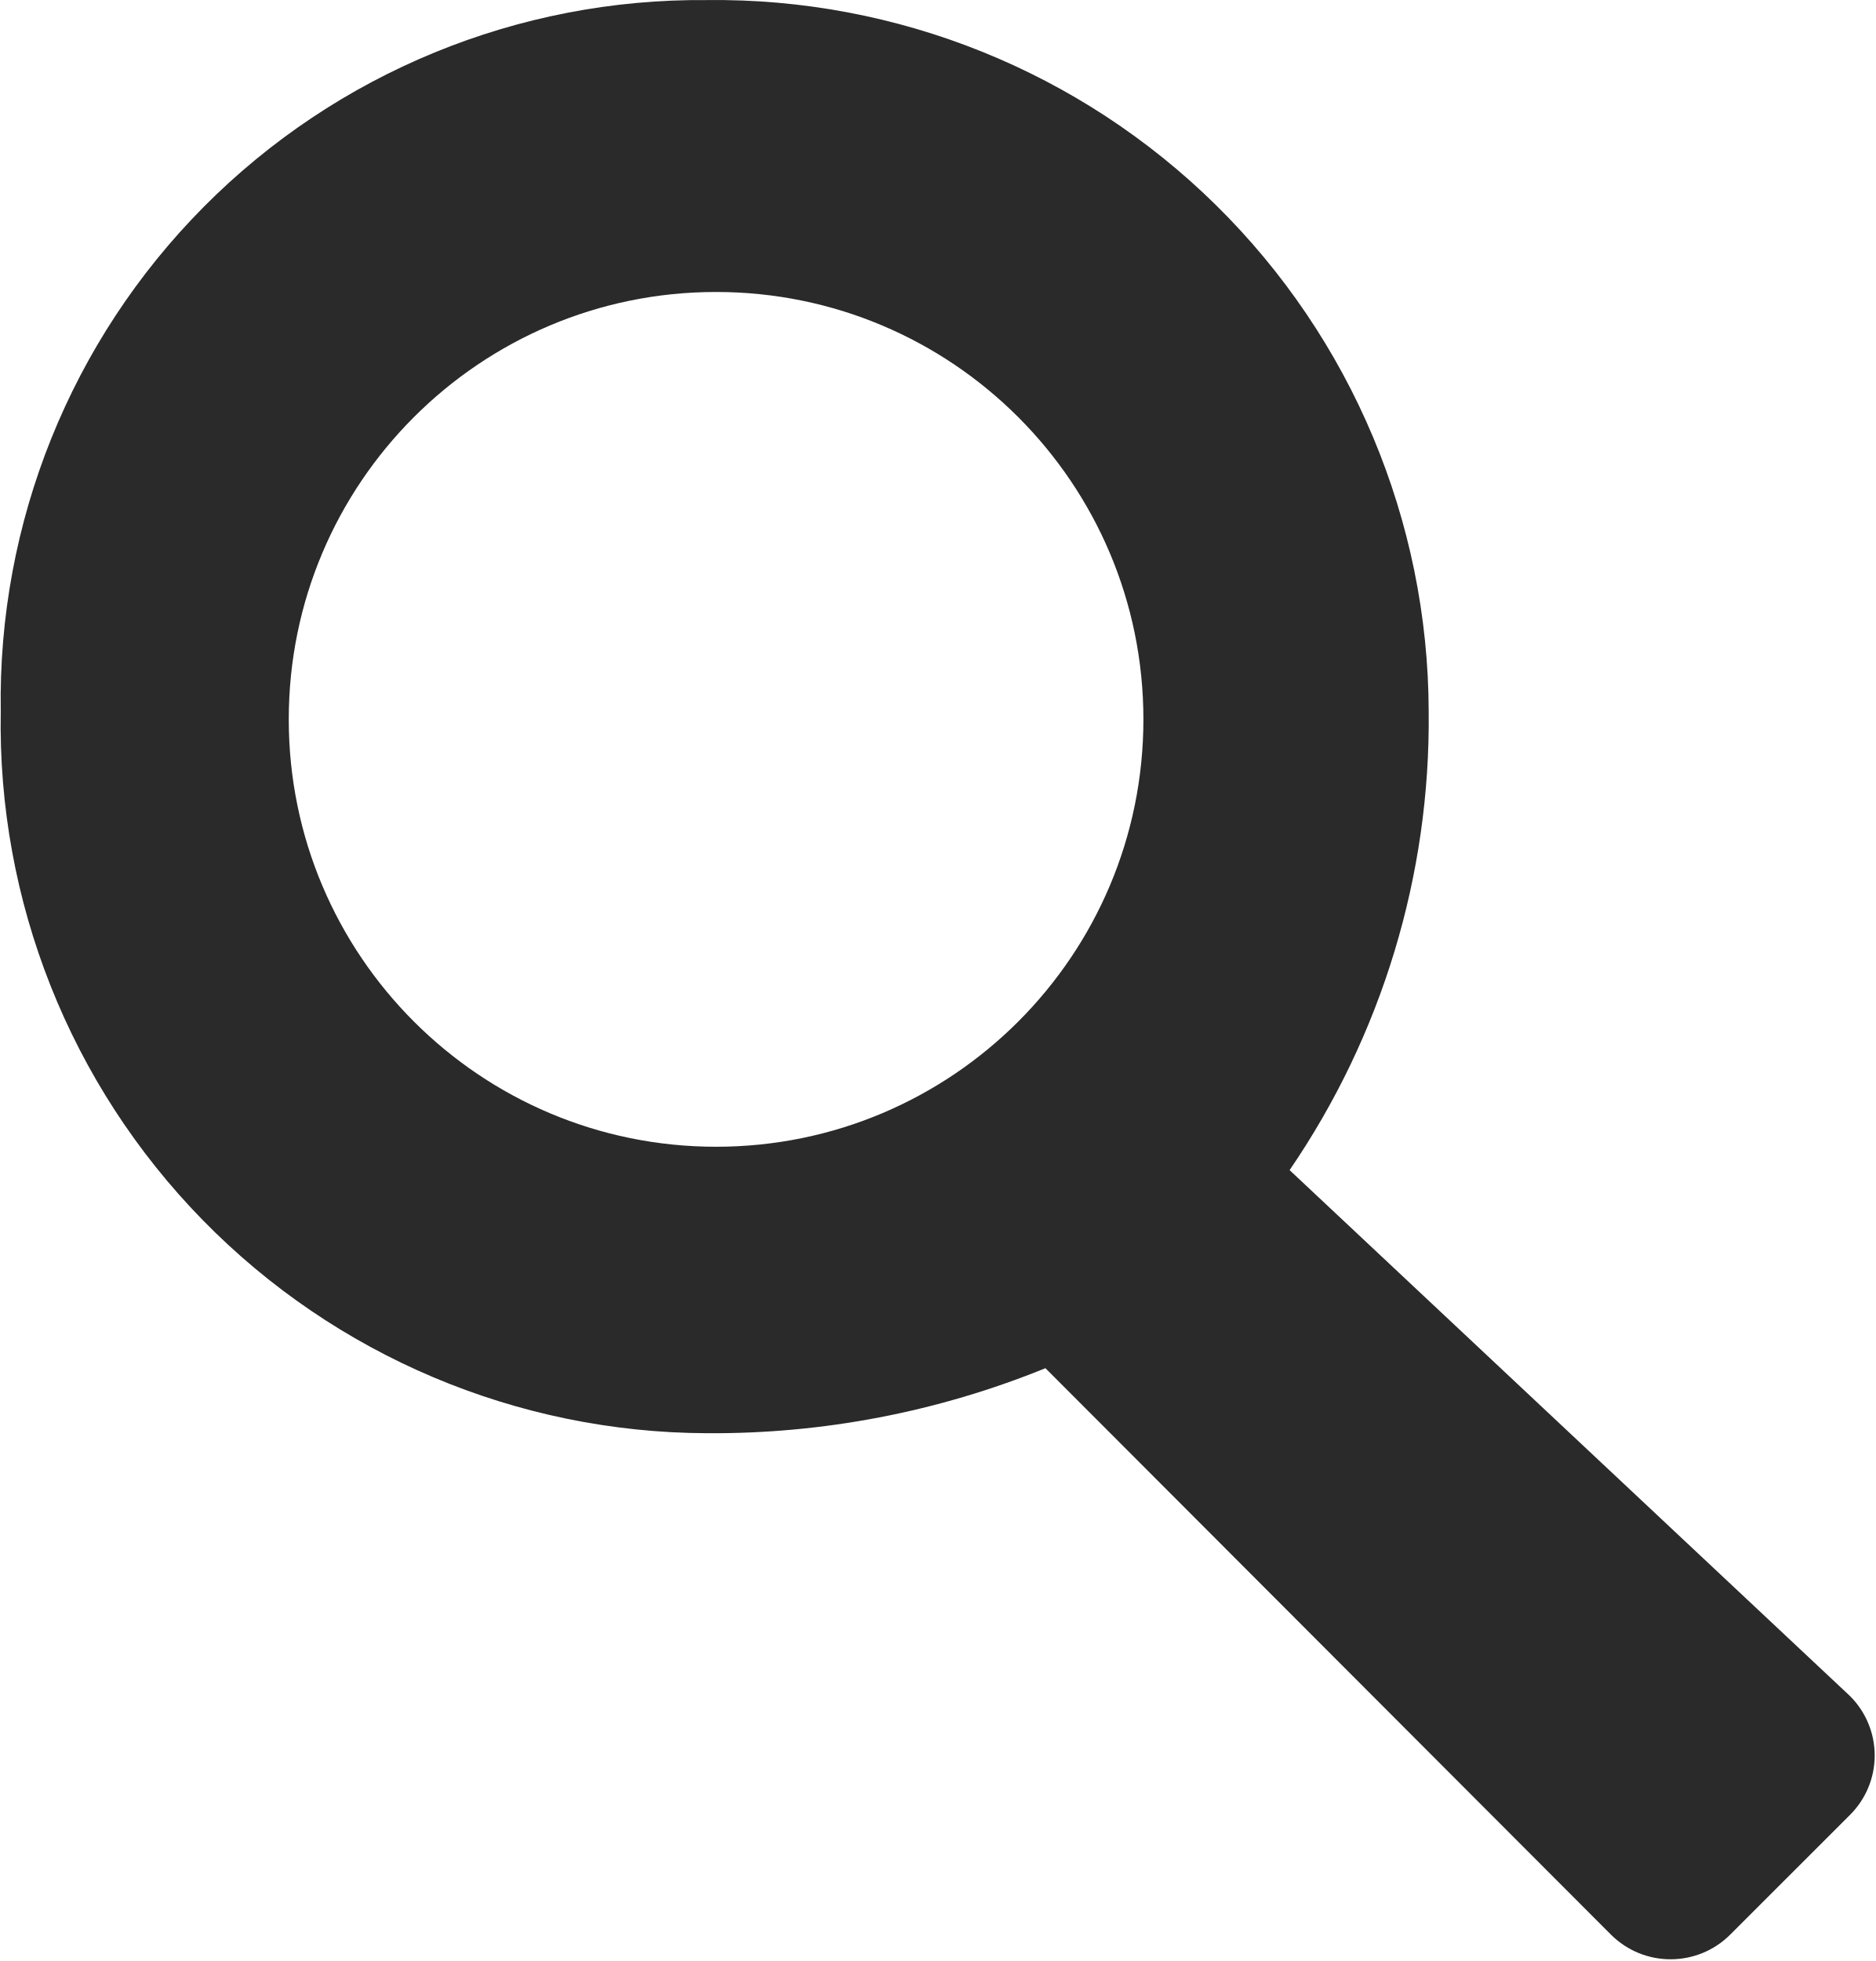
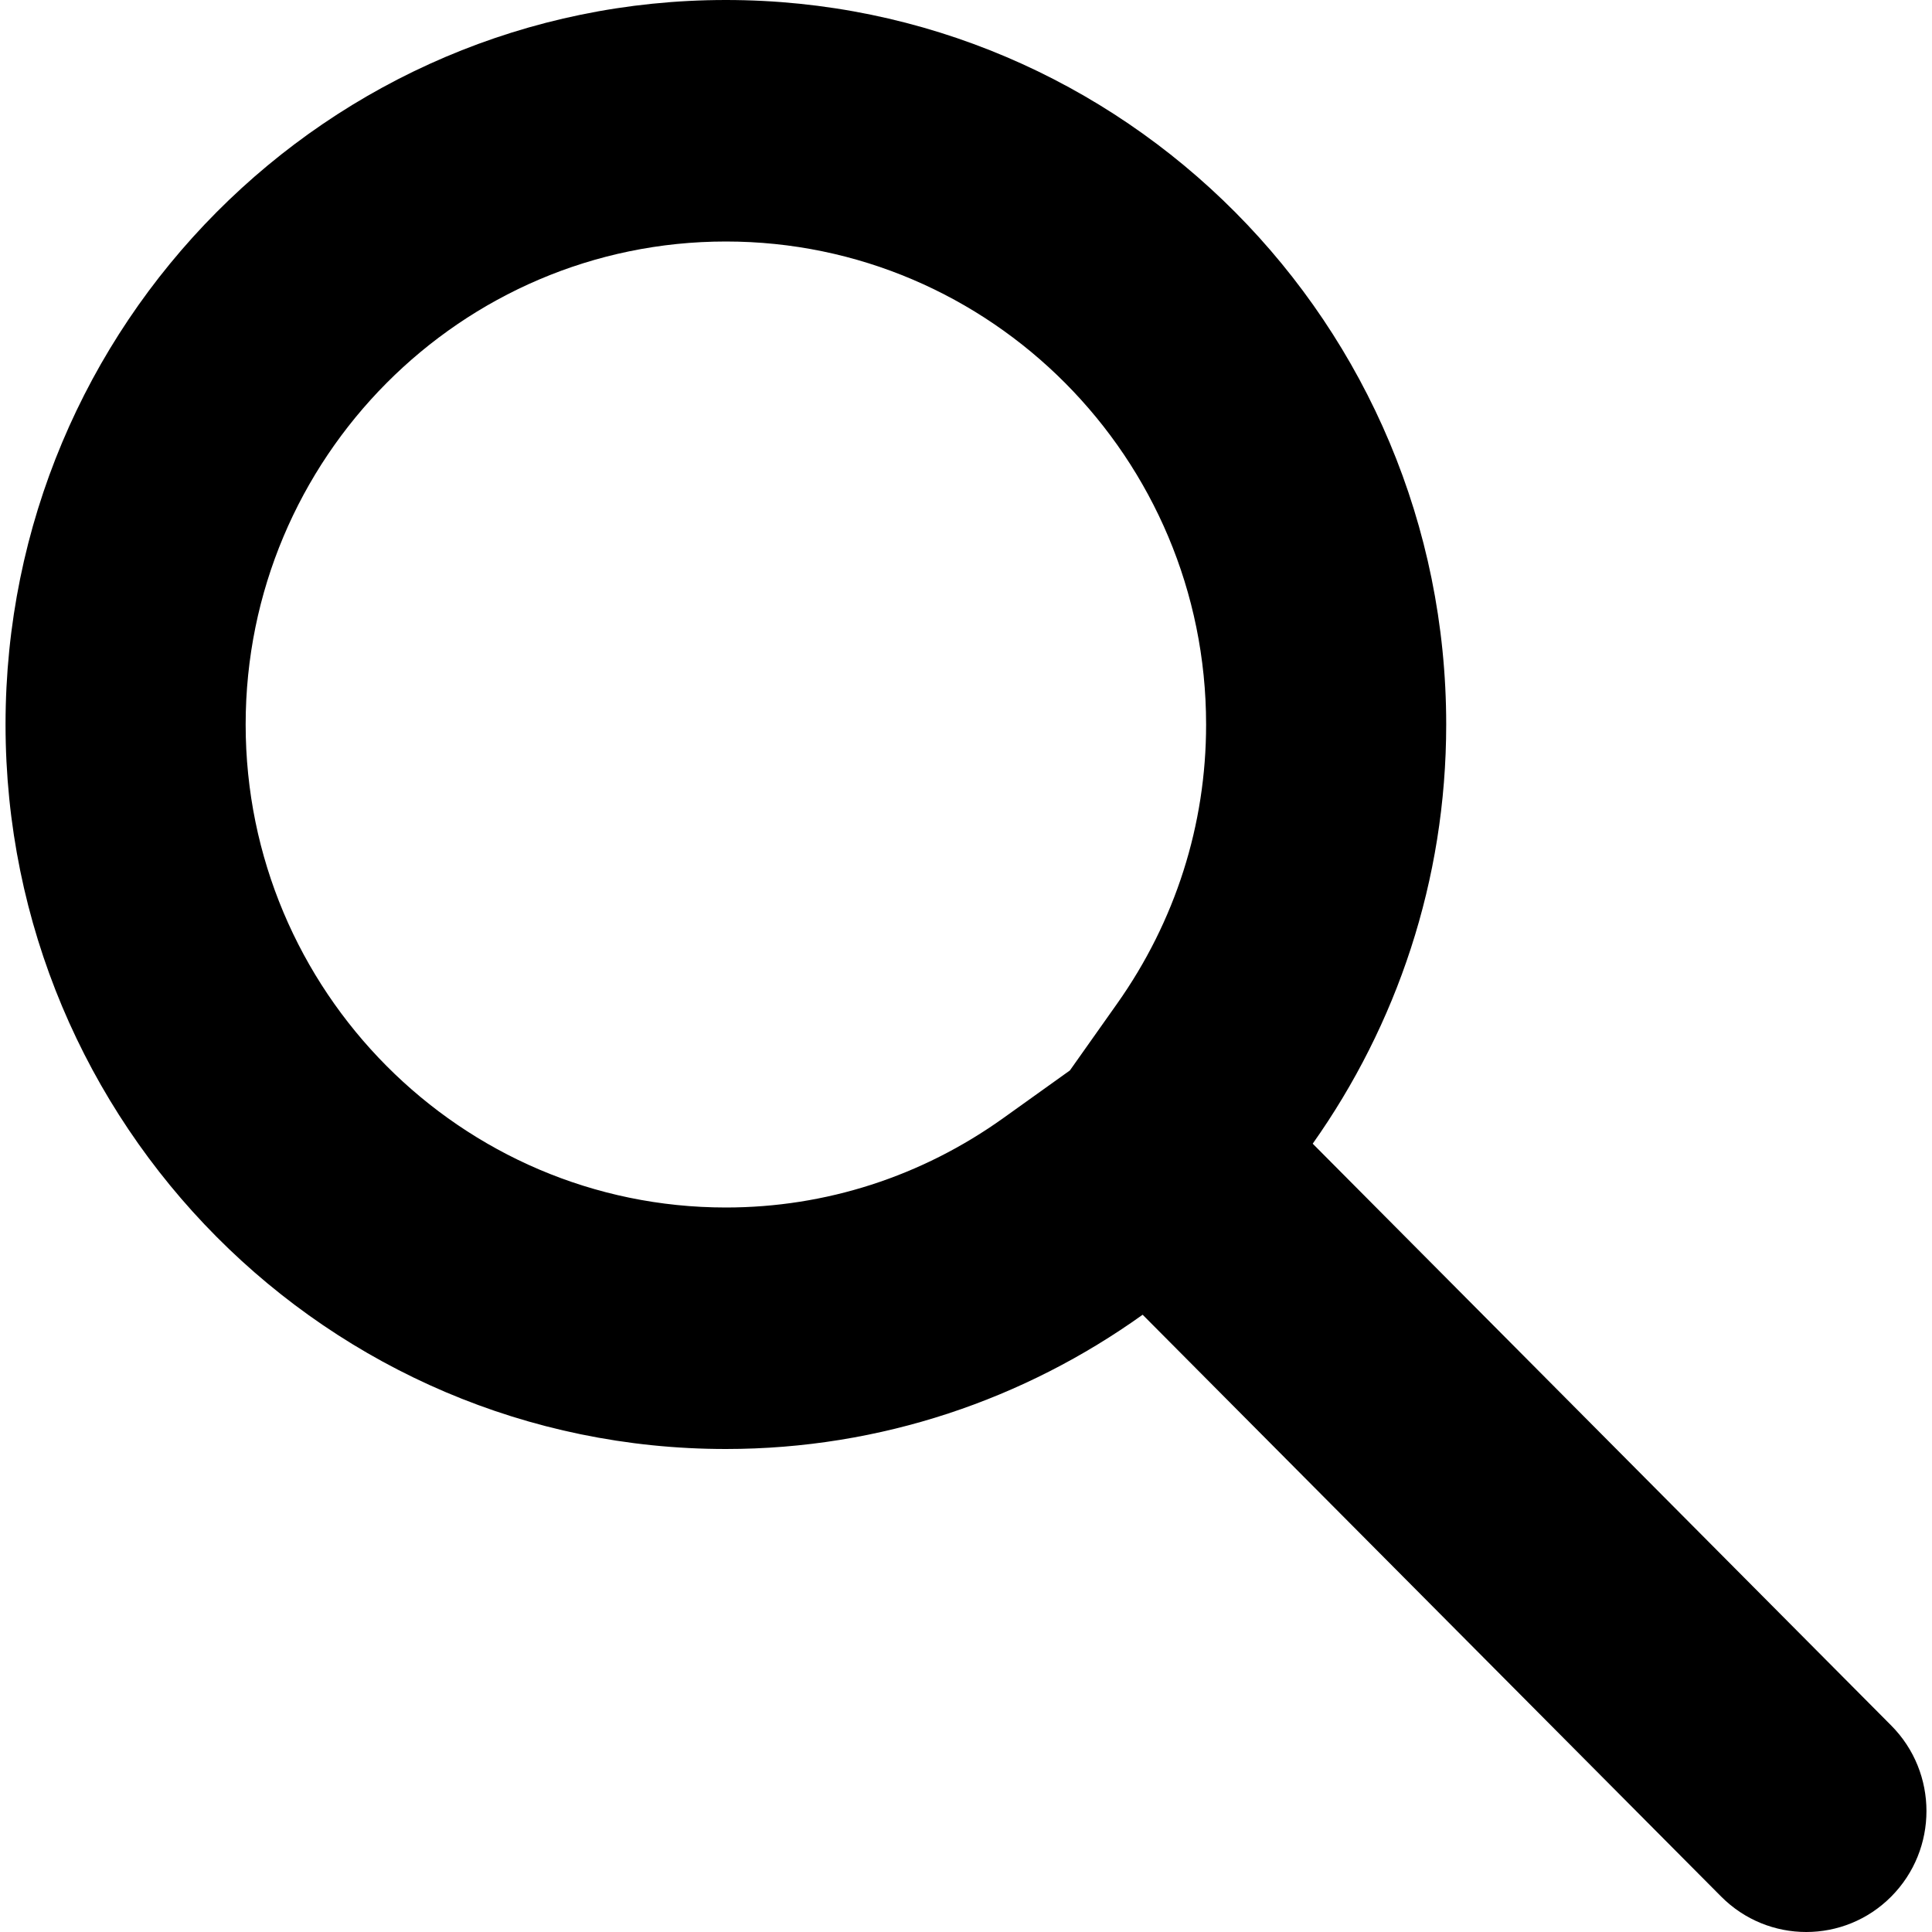
- <svg xmlns="http://www.w3.org/2000/svg" width="24.81" height="25.938" viewBox="0 0 24.81 25.938">
-   <defs>
-     <style>
-       .cls-1 {
-         fill: #2a2a2a;
-         fill-rule: evenodd;
-       }
-     </style>
-   </defs>
-   <path id="search" class="cls-1" d="M1314.8,51.035a11.672,11.672,0,0,1-4.48.86,9.375,9.375,0,0,1-9.34-9.548,9.256,9.256,0,0,1,9.34-9.408,9.434,9.434,0,0,1,9.55,9.408,10.537,10.537,0,0,1-1.84,6.068l7.41,6.953a1.109,1.109,0,0,1,0,1.579l-1.58,1.579a1.117,1.117,0,0,1-1.58,0ZM1310.44,36.8a5.653,5.653,0,1,1-5.65,5.654A5.652,5.652,0,0,1,1310.44,36.8Z" transform="translate(-1300.97 -32.938)" />
+ <svg xmlns="http://www.w3.org/2000/svg" version="1.1" id="Capa_1" x="0px" y="0px" width="615.52px" height="615.52px" viewBox="0 0 615.52 615.52" style="enable-background:new 0 0 615.52 615.52;" xml:space="preserve">
+   <g>
+     <g>
+       <g id="Search__x28_and_thou_shall_find_x29_">
+         <g>
+           <path d="M602.531,549.736l-184.31-185.368c26.679-37.72,42.528-83.729,42.528-133.548C460.75,103.35,357.997,0,231.258,0      C104.518,0,1.765,103.35,1.765,230.82c0,127.47,102.753,230.82,229.493,230.82c49.53,0,95.271-15.944,132.78-42.777      l184.31,185.366c7.482,7.521,17.292,11.291,27.102,11.291c9.812,0,19.62-3.77,27.083-11.291      C617.496,589.188,617.496,564.777,602.531,549.736z M355.9,319.763l-15.042,21.273L319.7,356.174      c-26.083,18.658-56.667,28.526-88.442,28.526c-84.365,0-152.995-69.035-152.995-153.88c0-84.846,68.63-153.88,152.995-153.88      s152.996,69.034,152.996,153.88C384.271,262.769,374.462,293.526,355.9,319.763z" />
+         </g>
+       </g>
+     </g>
+   </g>
+   <g>
+ </g>
+   <g>
+ </g>
+   <g>
+ </g>
+   <g>
+ </g>
+   <g>
+ </g>
+   <g>
+ </g>
+   <g>
+ </g>
+   <g>
+ </g>
+   <g>
+ </g>
+   <g>
+ </g>
+   <g>
+ </g>
+   <g>
+ </g>
+   <g>
+ </g>
+   <g>
+ </g>
+   <g>
+ </g>
</svg>
